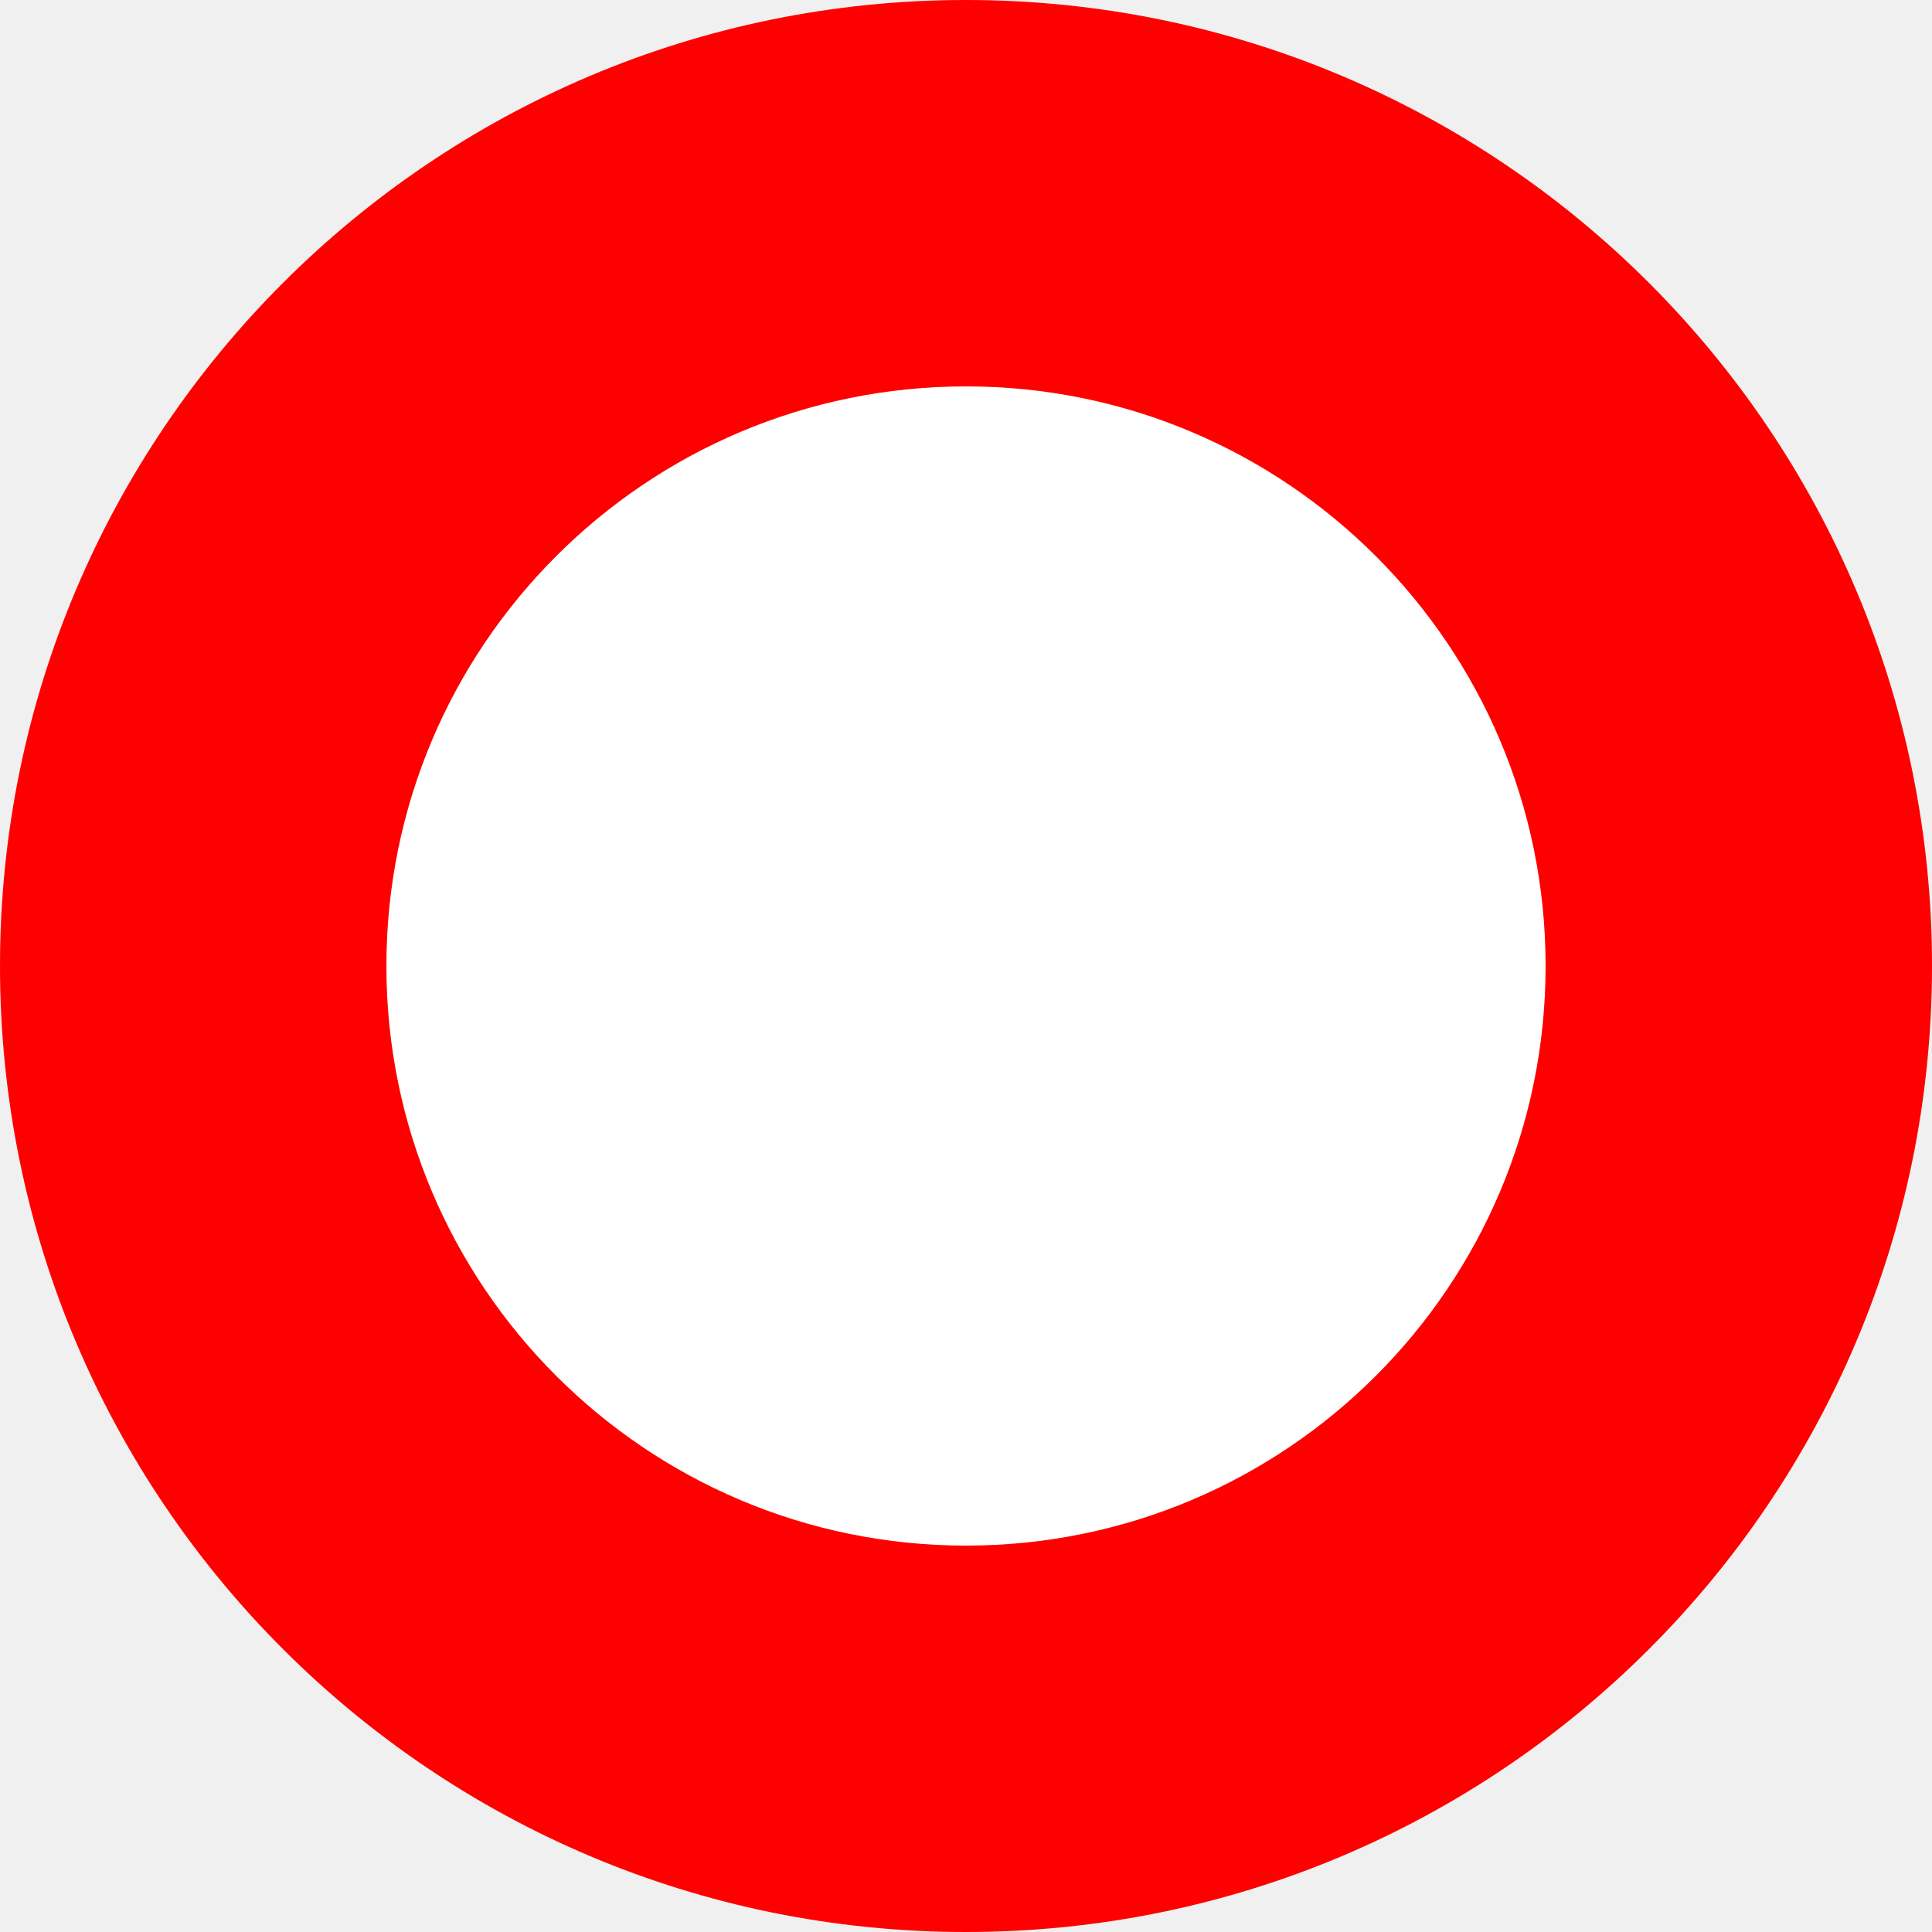
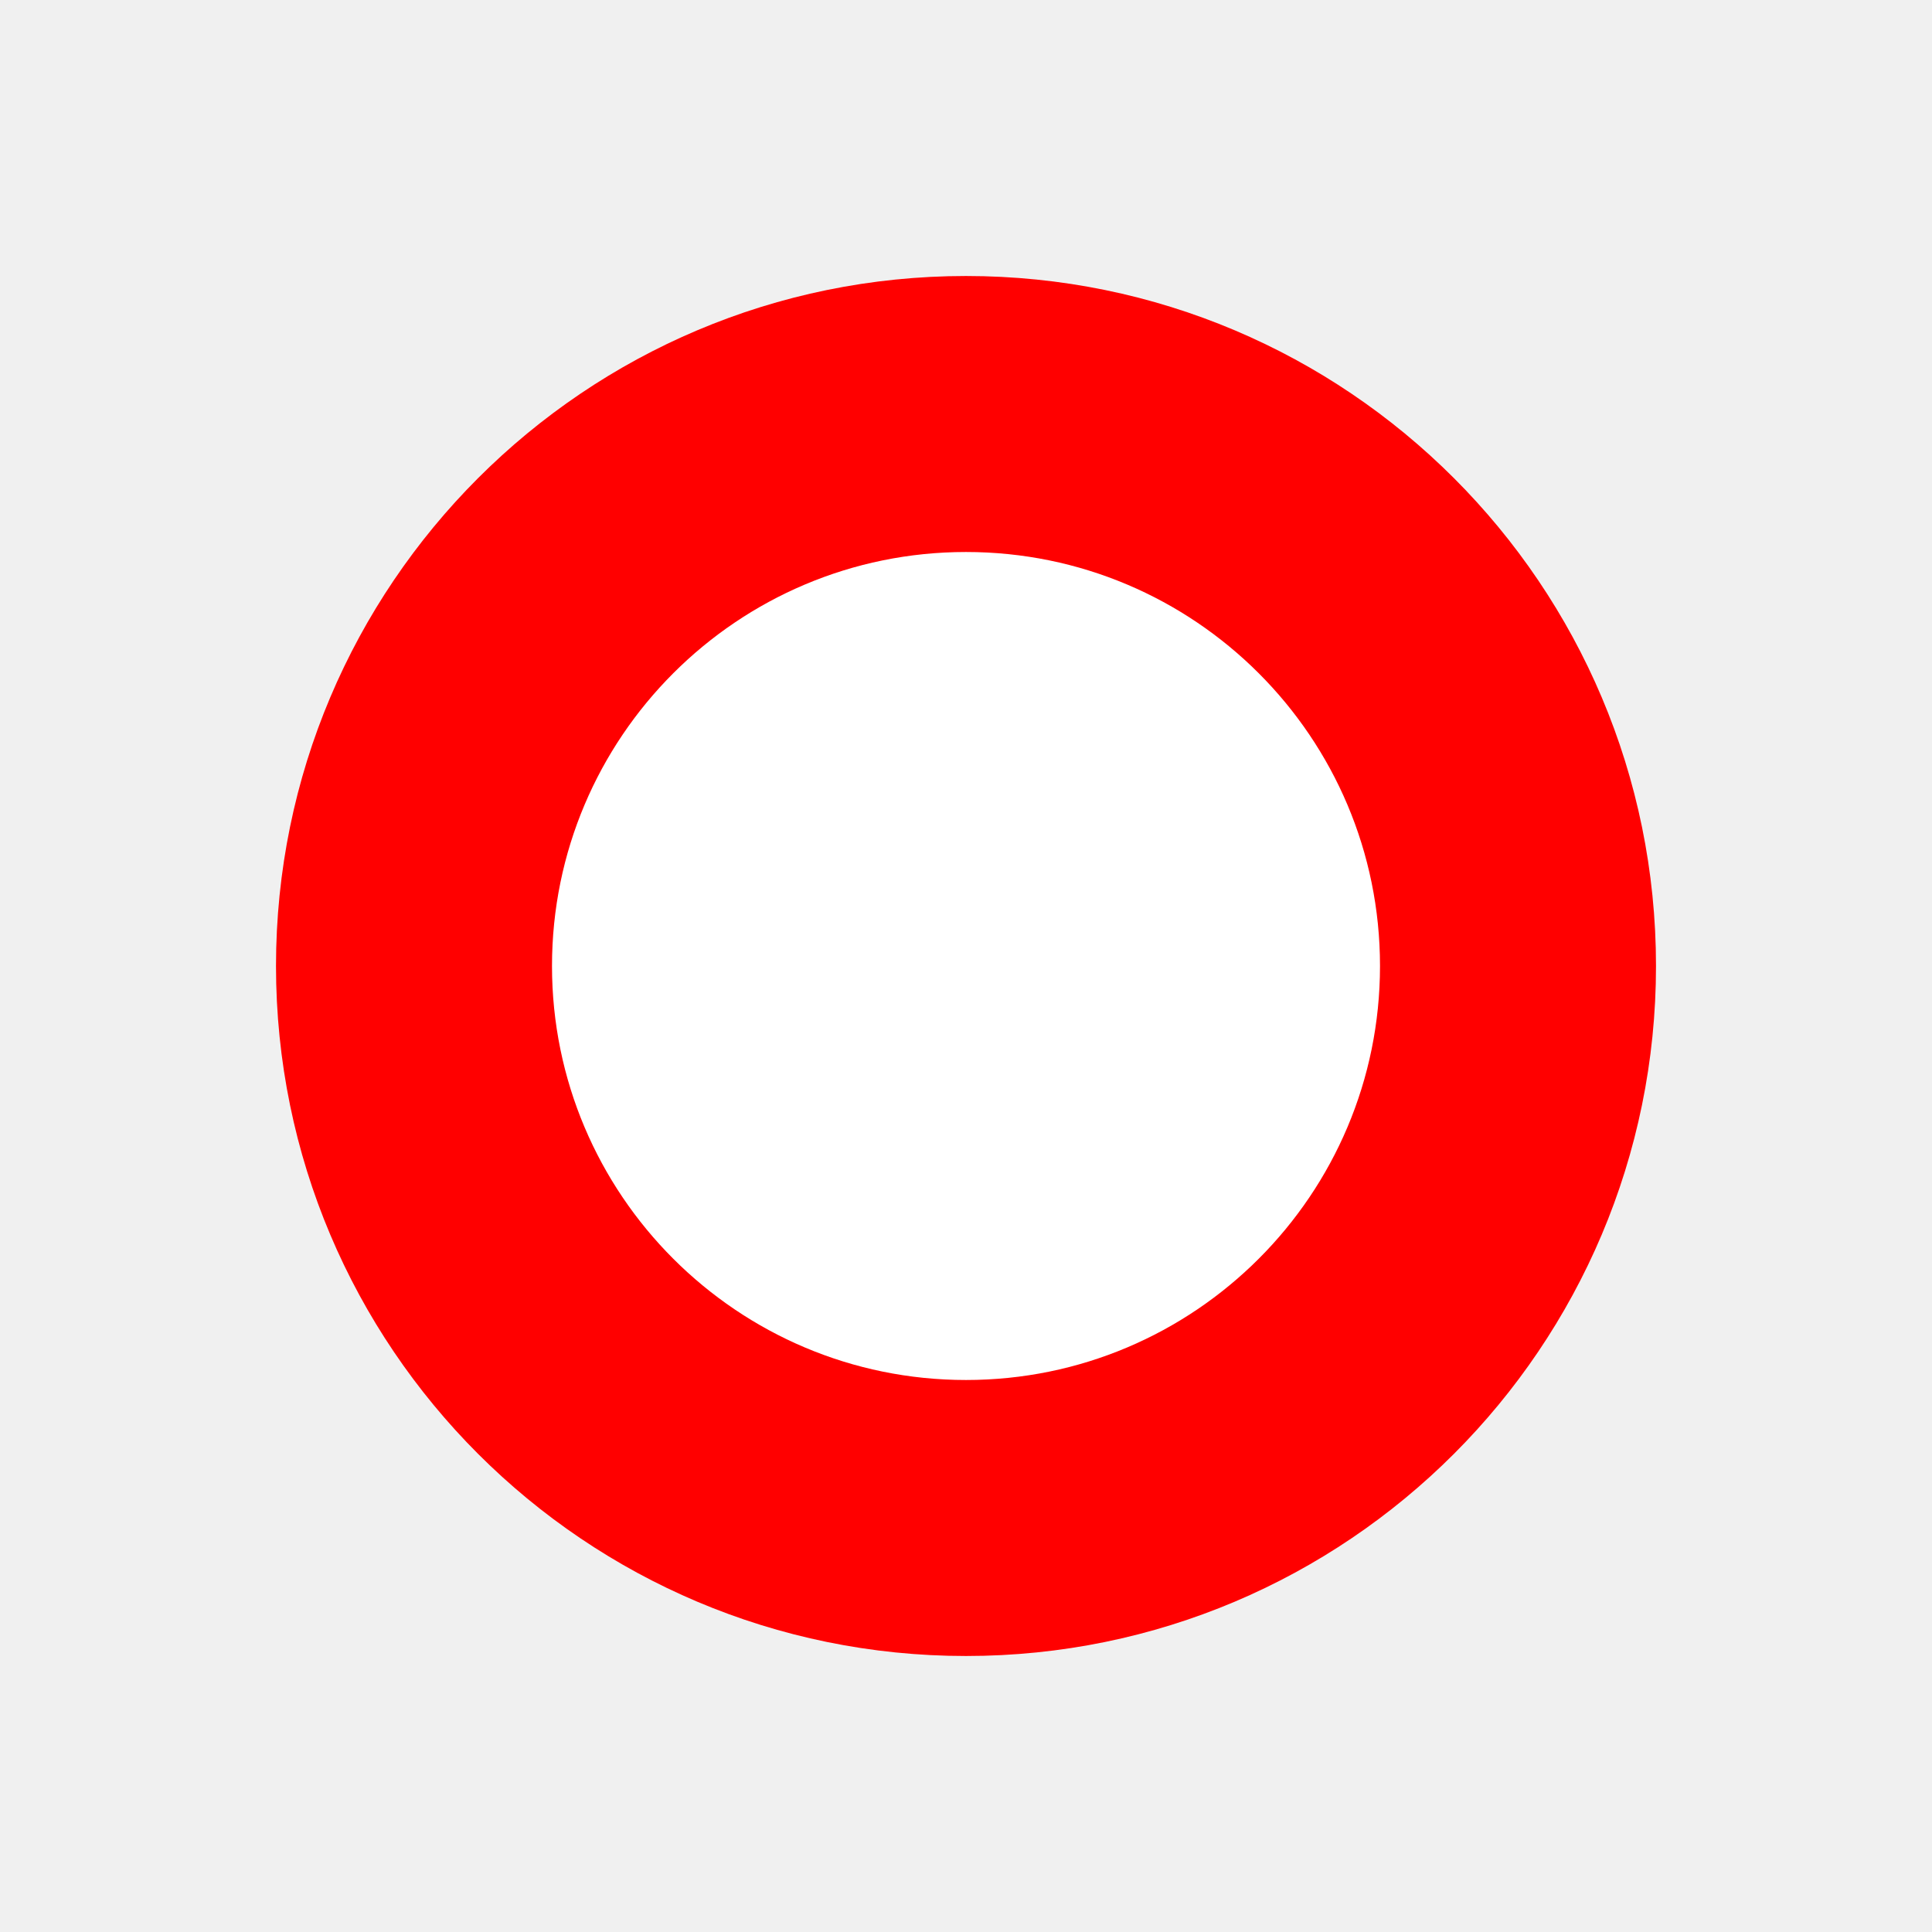
- <svg xmlns="http://www.w3.org/2000/svg" version="1.1" id="svg1" width="5" height="5" viewBox="0 0 5 5">
+ <svg xmlns="http://www.w3.org/2000/svg" version="1.1" id="svg1" width="7" height="7" viewBox="0 0 7 7">
  <defs id="defs1" />
  <g id="g1">
-     <circle style="fill:#ff0000" id="path1" cx="2.5" cy="2.5" r="2.5" />
-     <circle style="fill:#ffffff;stroke-width:0.6" id="path1-1-3" cx="2.5" cy="2.5" r="1.5" />
+     <circle style="fill:#ff0000" id="path1" cx="3.5" cy="3.5" r="2.5" />
+     <circle style="fill:#ffffff;stroke-width:0.6" id="path1-1-3" cx="3.5" cy="3.5" r="1.5" />
  </g>
</svg>
